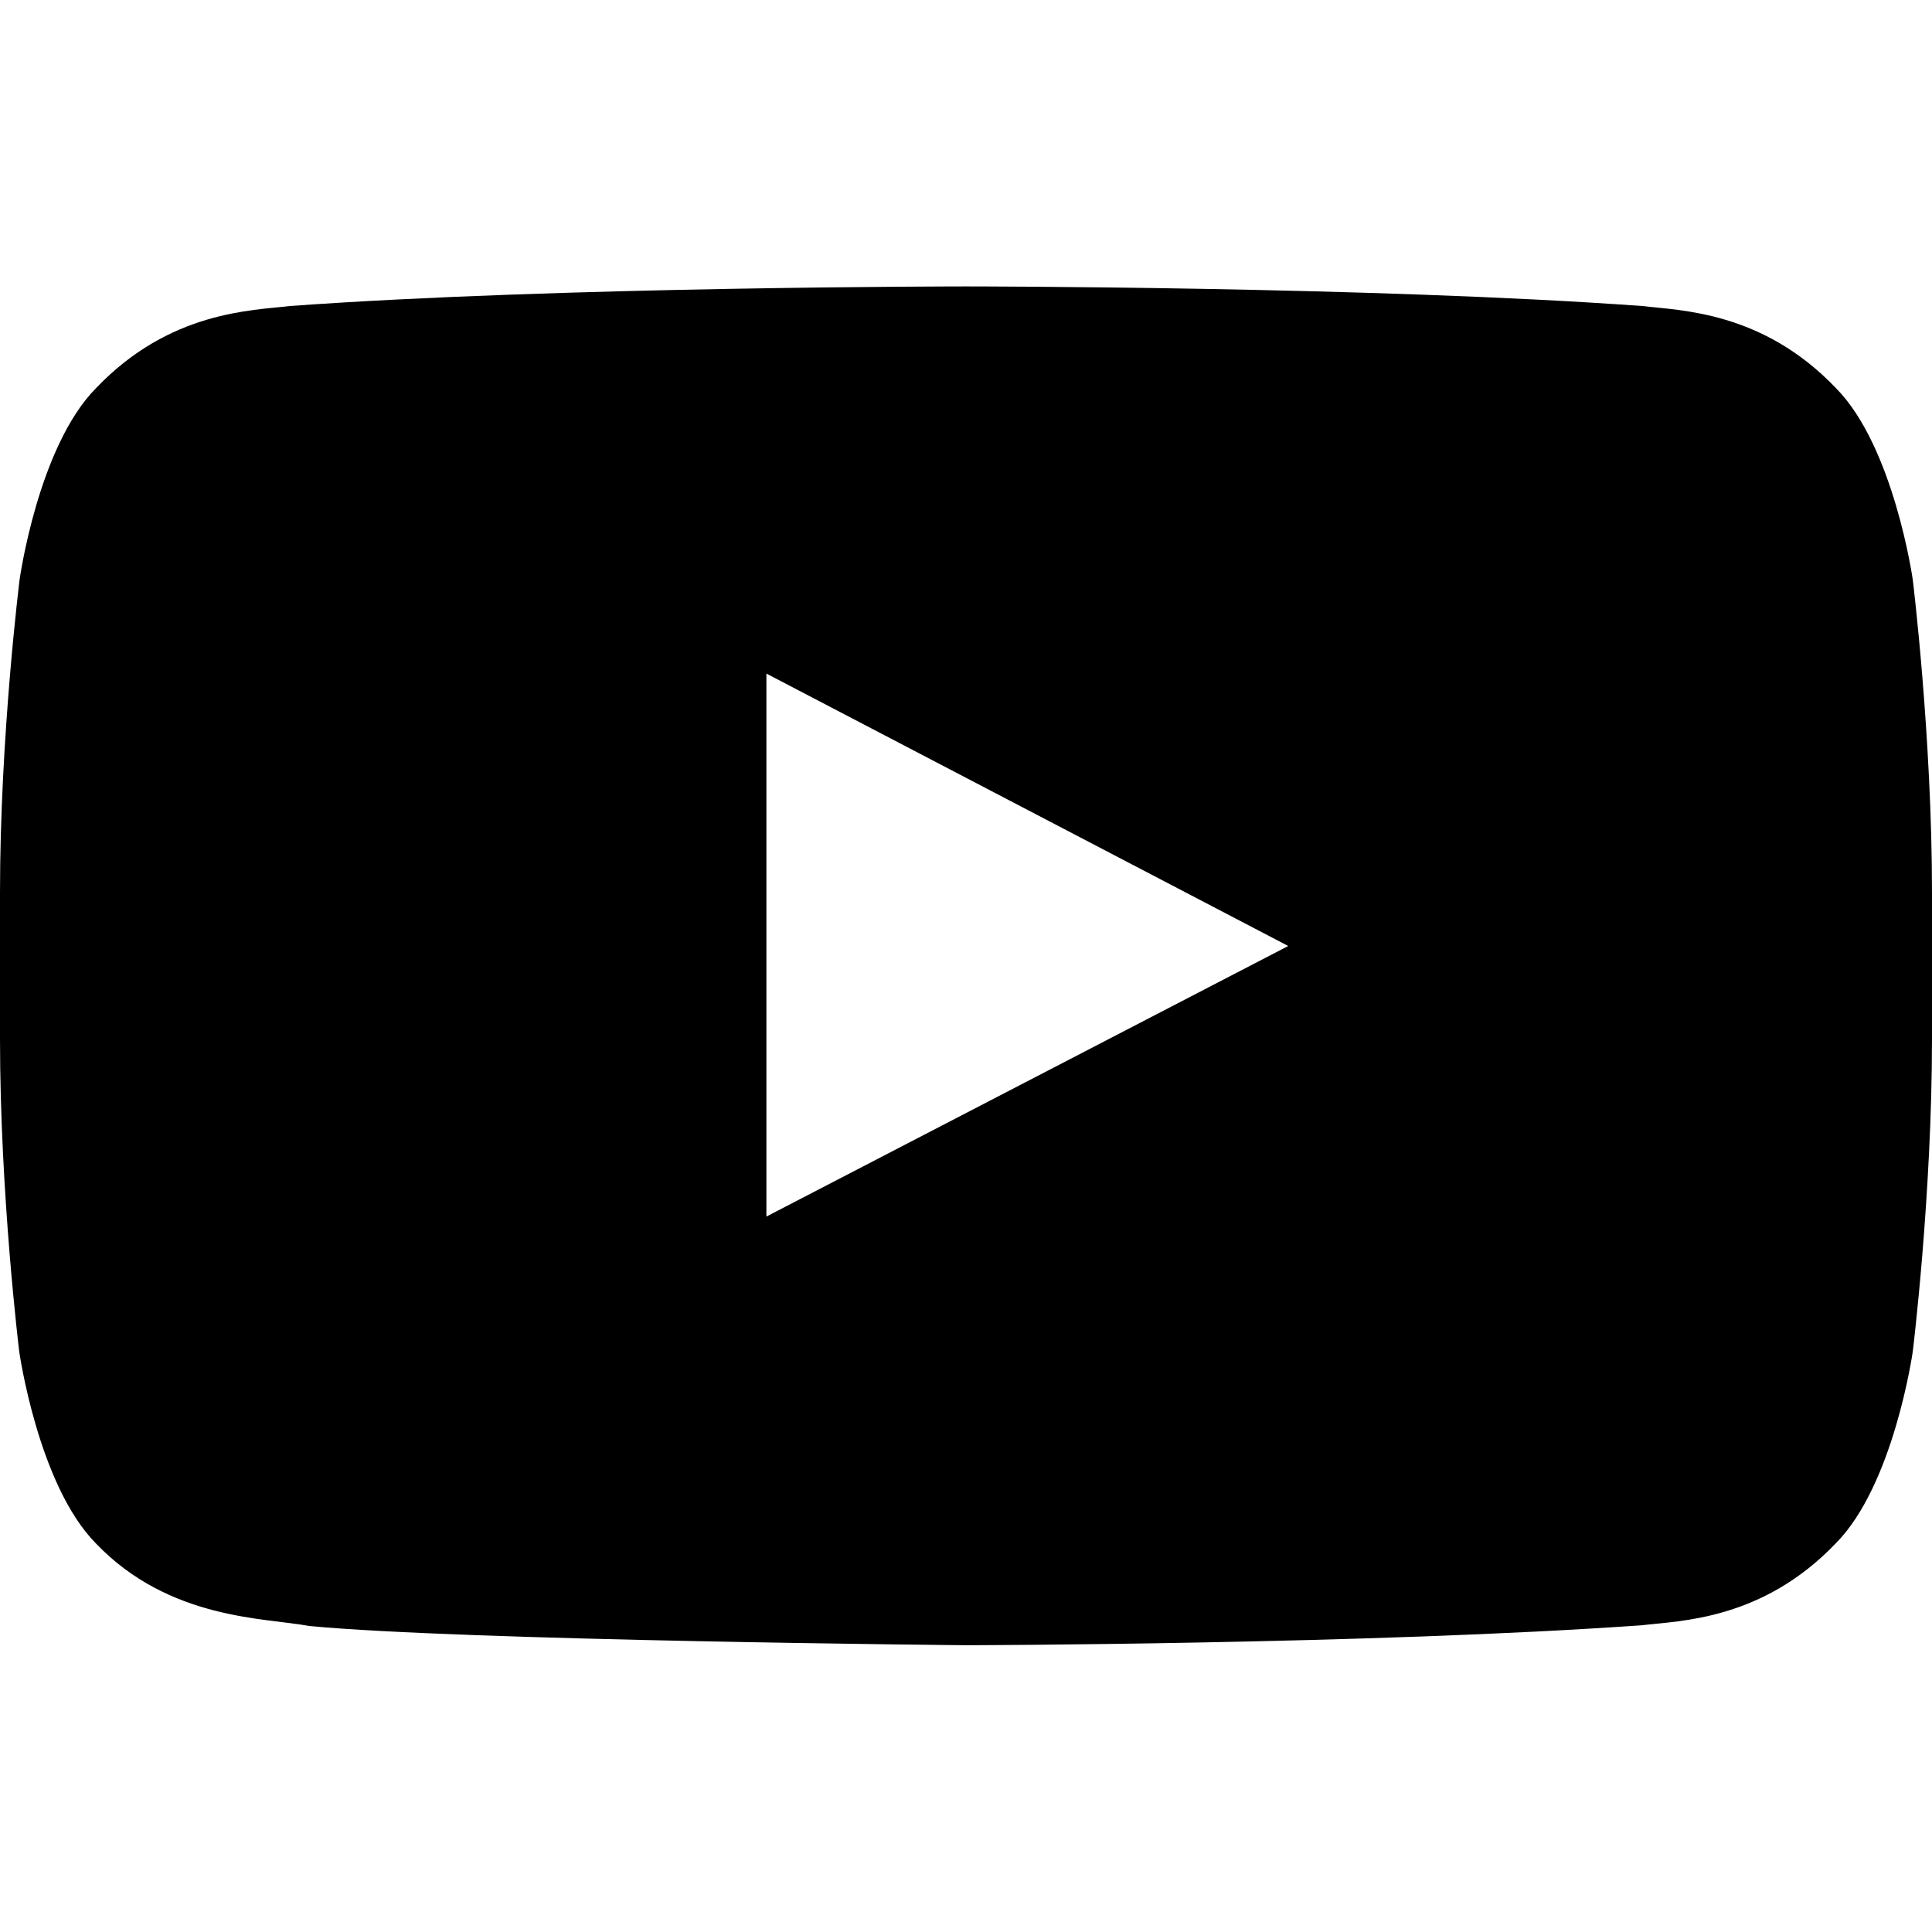
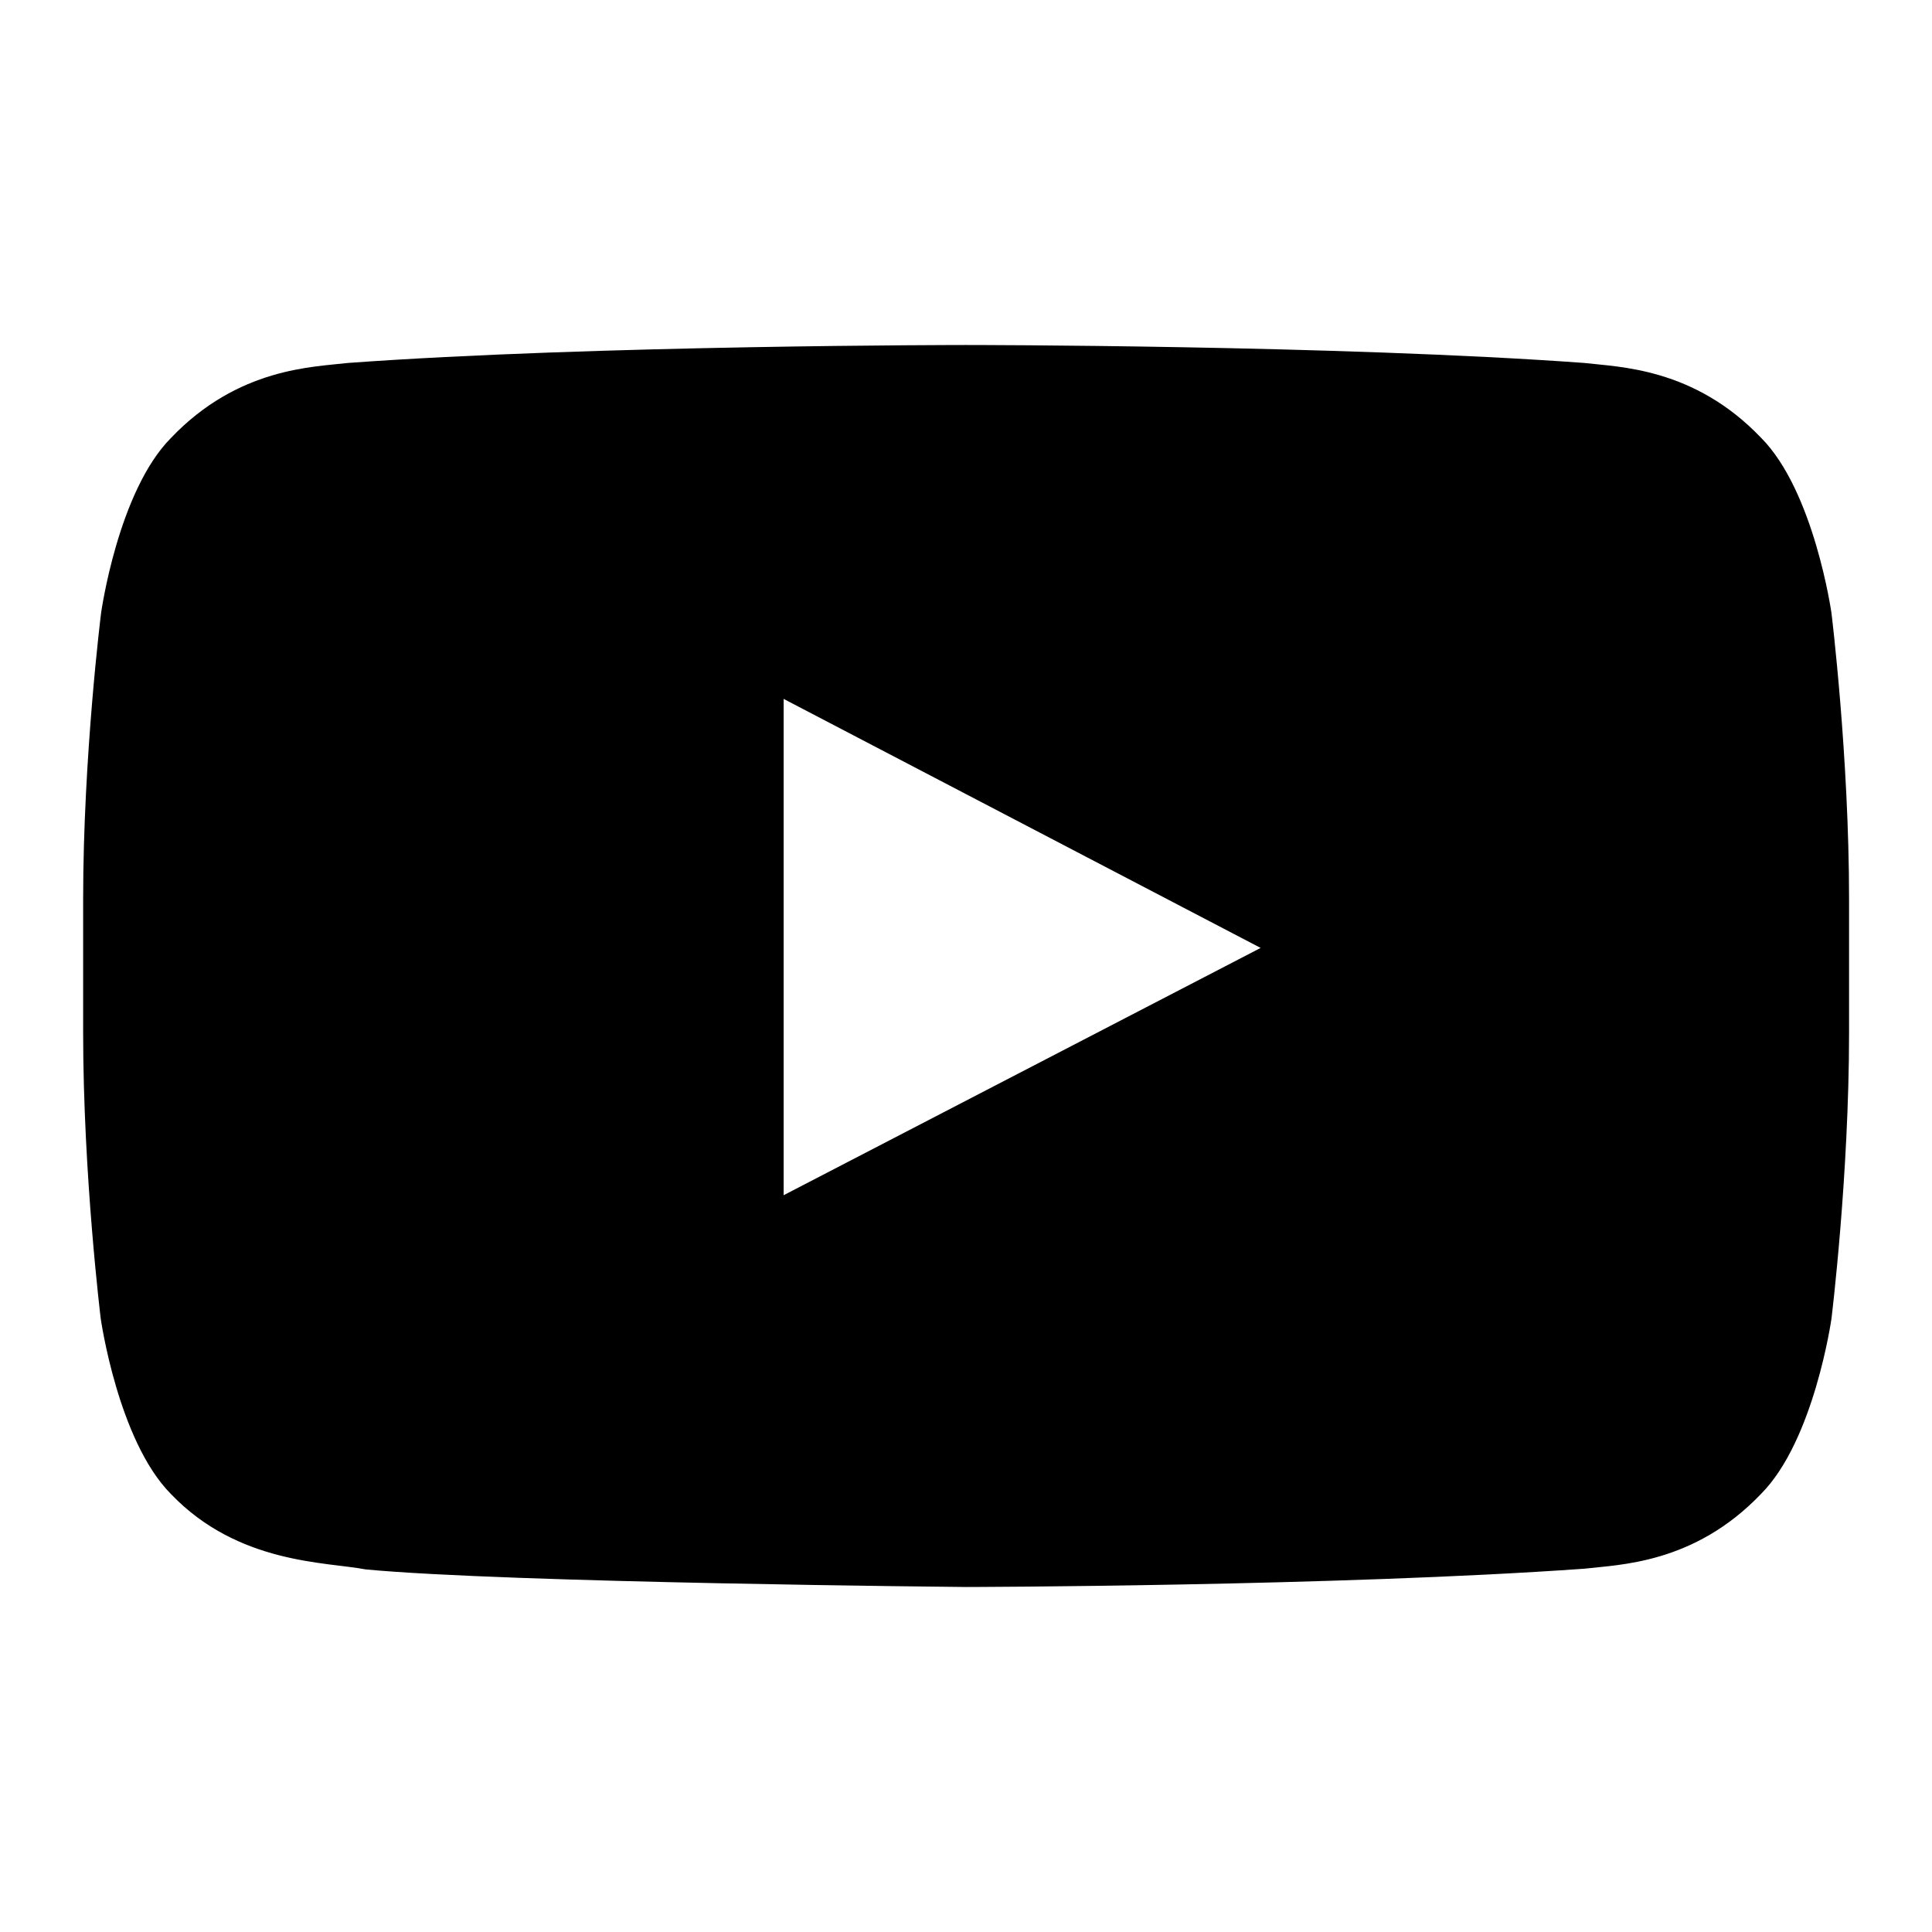
- <svg xmlns="http://www.w3.org/2000/svg" viewBox="0 0 48 48">
-   <path d="M47.522 14.4C47.522 14.4 47.053 11.091 45.609 9.638C43.781 7.725 41.737 7.716 40.8 7.603C34.087 7.116 24.009 7.116 24.009 7.116H23.991C23.991 7.116 13.912 7.116 7.2 7.603C6.263 7.716 4.219 7.725 2.391 9.638C0.947 11.091 0.487 14.4 0.487 14.4C0.487 14.4 0 18.291 0 22.172V25.809C0 29.691 0.478 33.581 0.478 33.581C0.478 33.581 0.947 36.891 2.381 38.344C4.209 40.256 6.609 40.191 7.678 40.397C11.522 40.763 24 40.875 24 40.875C24 40.875 34.087 40.856 40.8 40.378C41.737 40.266 43.781 40.256 45.609 38.344C47.053 36.891 47.522 33.581 47.522 33.581C47.522 33.581 48 29.7 48 25.809V22.172C48 18.291 47.522 14.4 47.522 14.4ZM19.041 30.225V16.735L32.006 23.503L19.041 30.225Z" fill="currentColor" />
+ <svg xmlns="http://www.w3.org/2000/svg" viewBox="0 0 28 28">
+   <path d="M26.543 8.884C26.543 8.884 26.293 7.119 25.523 6.345C24.549 5.325 23.459 5.32 22.959 5.26C19.38 5 14.007 5 14.007 5H13.996C13.996 5 8.623 5 5.044 5.26C4.544 5.32 3.454 5.325 2.48 6.345C1.71 7.119 1.465 8.884 1.465 8.884C1.465 8.884 1.205 10.958 1.205 13.028V14.967C1.205 17.037 1.46 19.111 1.46 19.111C1.46 19.111 1.71 20.876 2.475 21.65C3.449 22.67 4.729 22.635 5.299 22.745C7.348 22.94 14.002 23 14.002 23C14.002 23 19.38 22.99 22.959 22.735C23.459 22.675 24.549 22.67 25.523 21.65C26.293 20.876 26.543 19.111 26.543 19.111C26.543 19.111 26.798 17.042 26.798 14.967V13.028C26.798 10.958 26.543 8.884 26.543 8.884ZM11.357 17.322V10.129L18.27 13.738L11.357 17.322Z" fill="currentColor" />
</svg>
